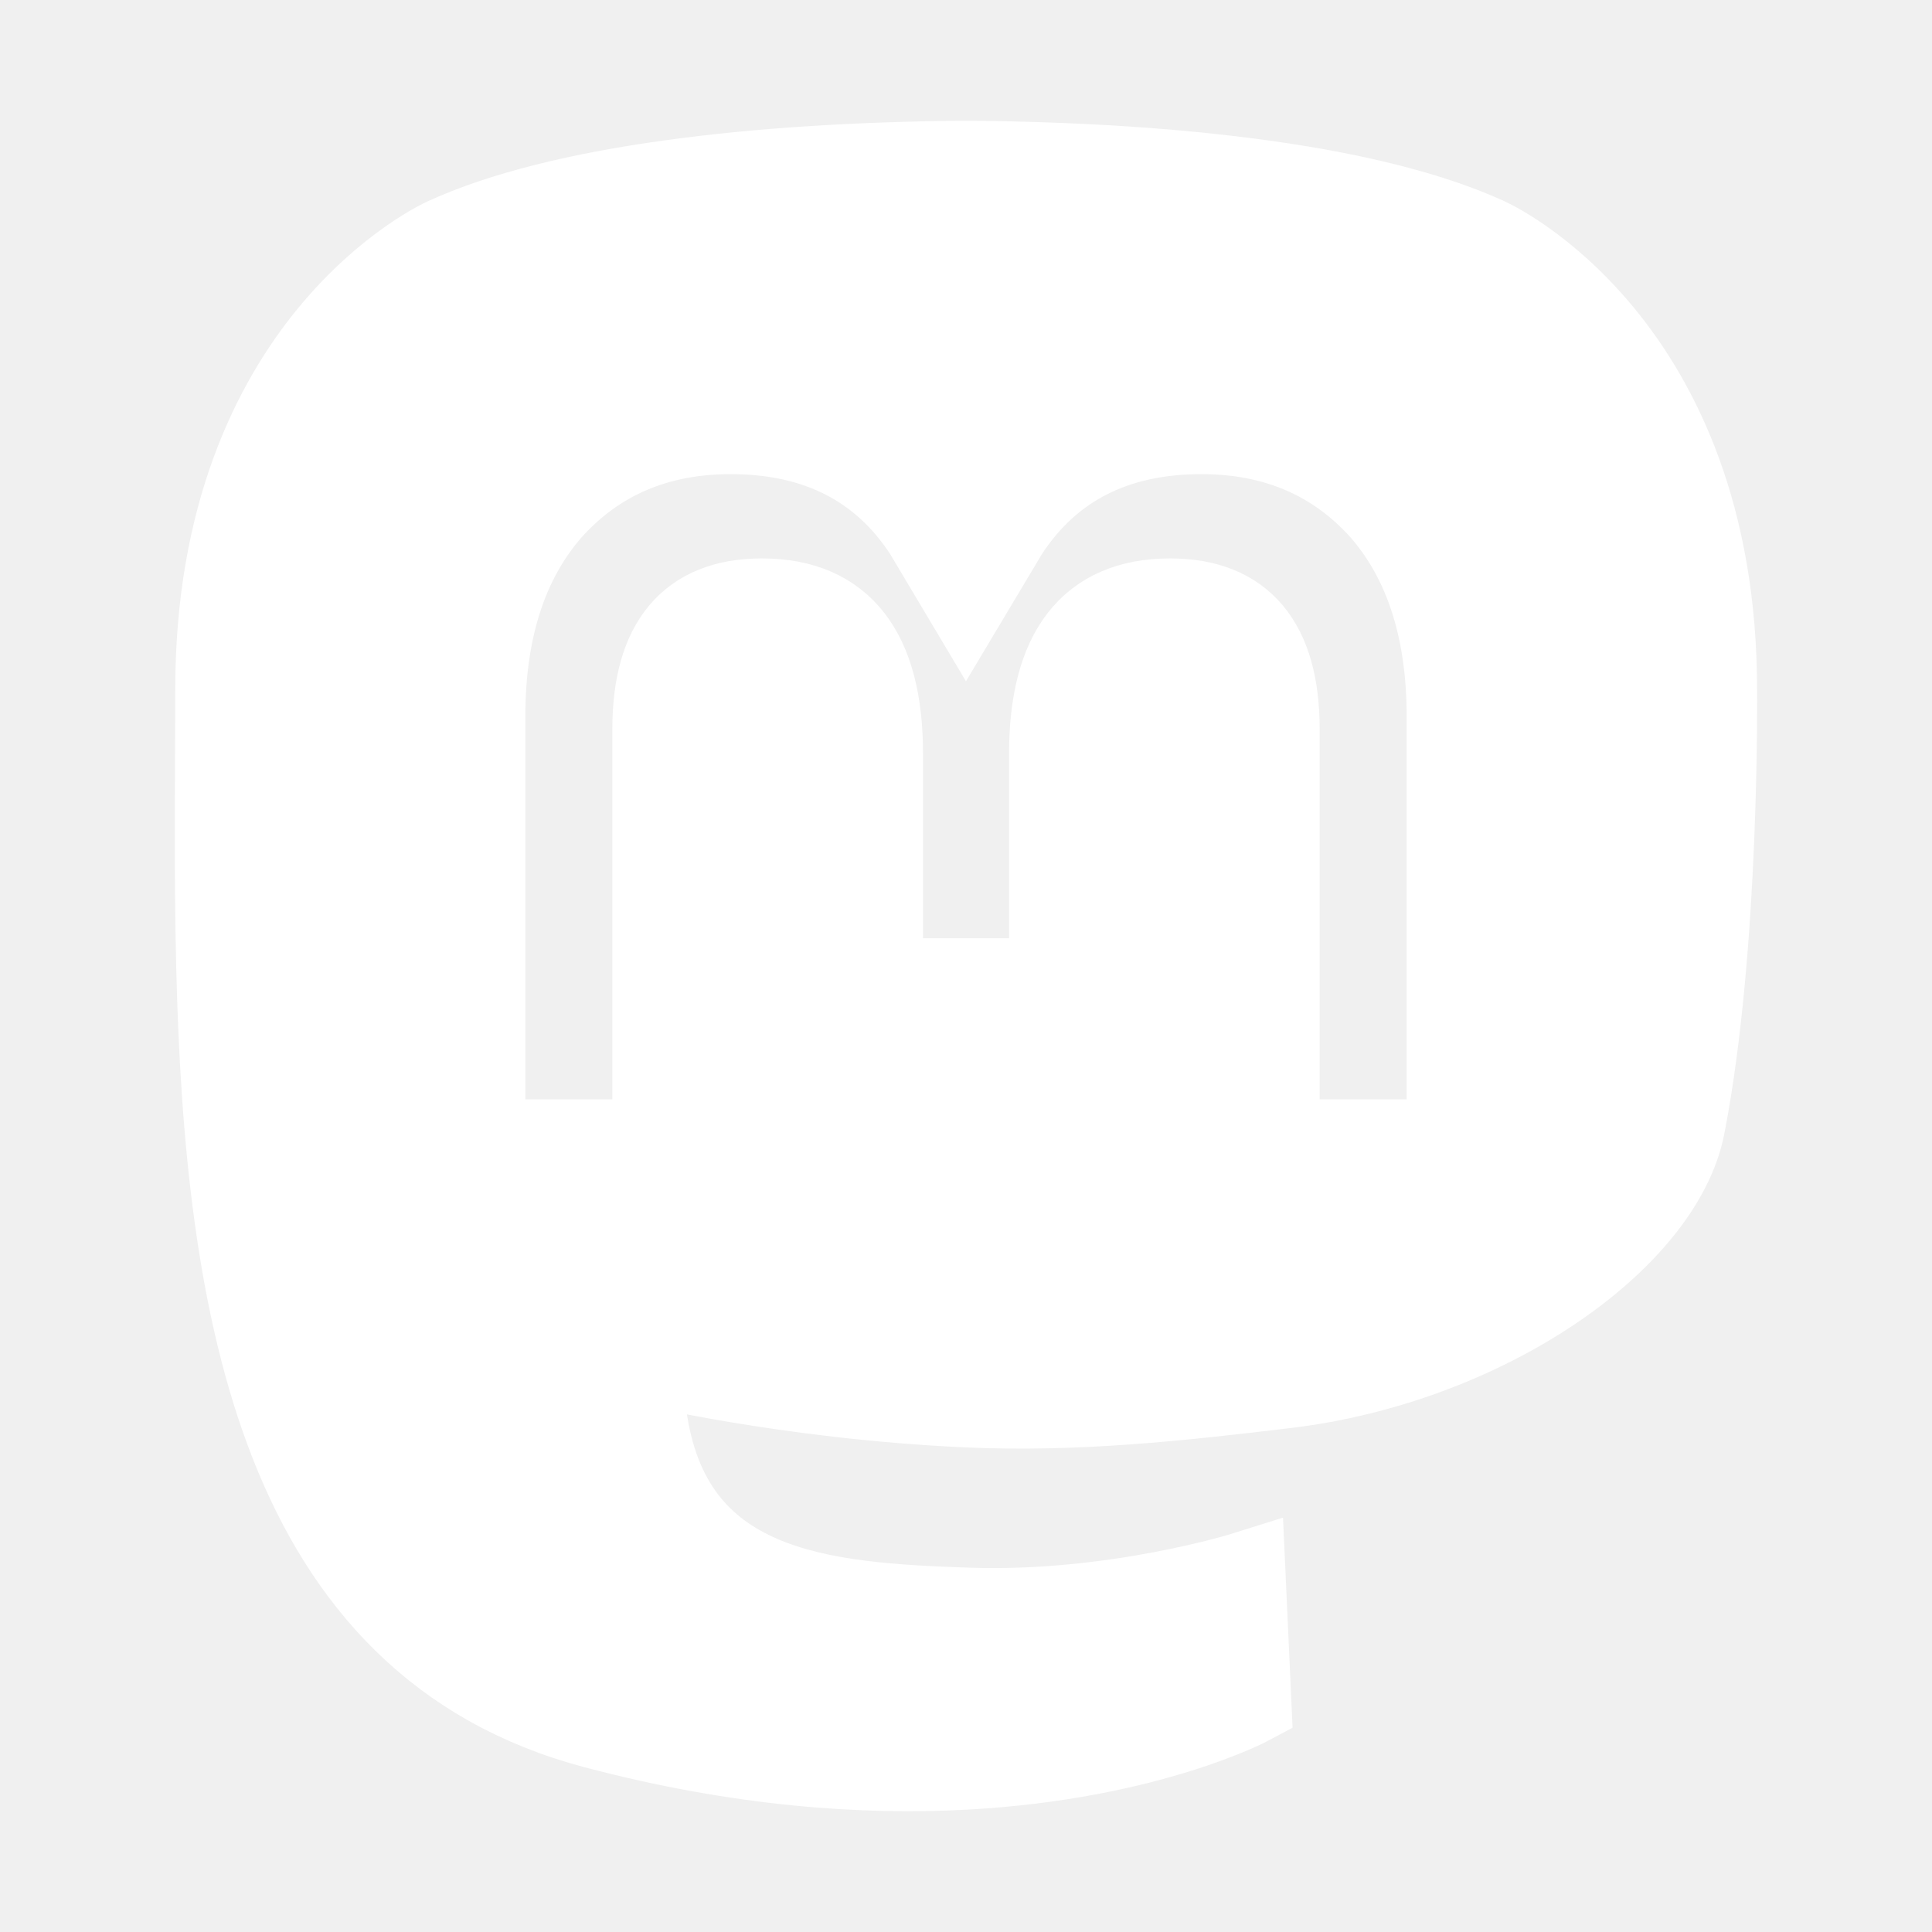
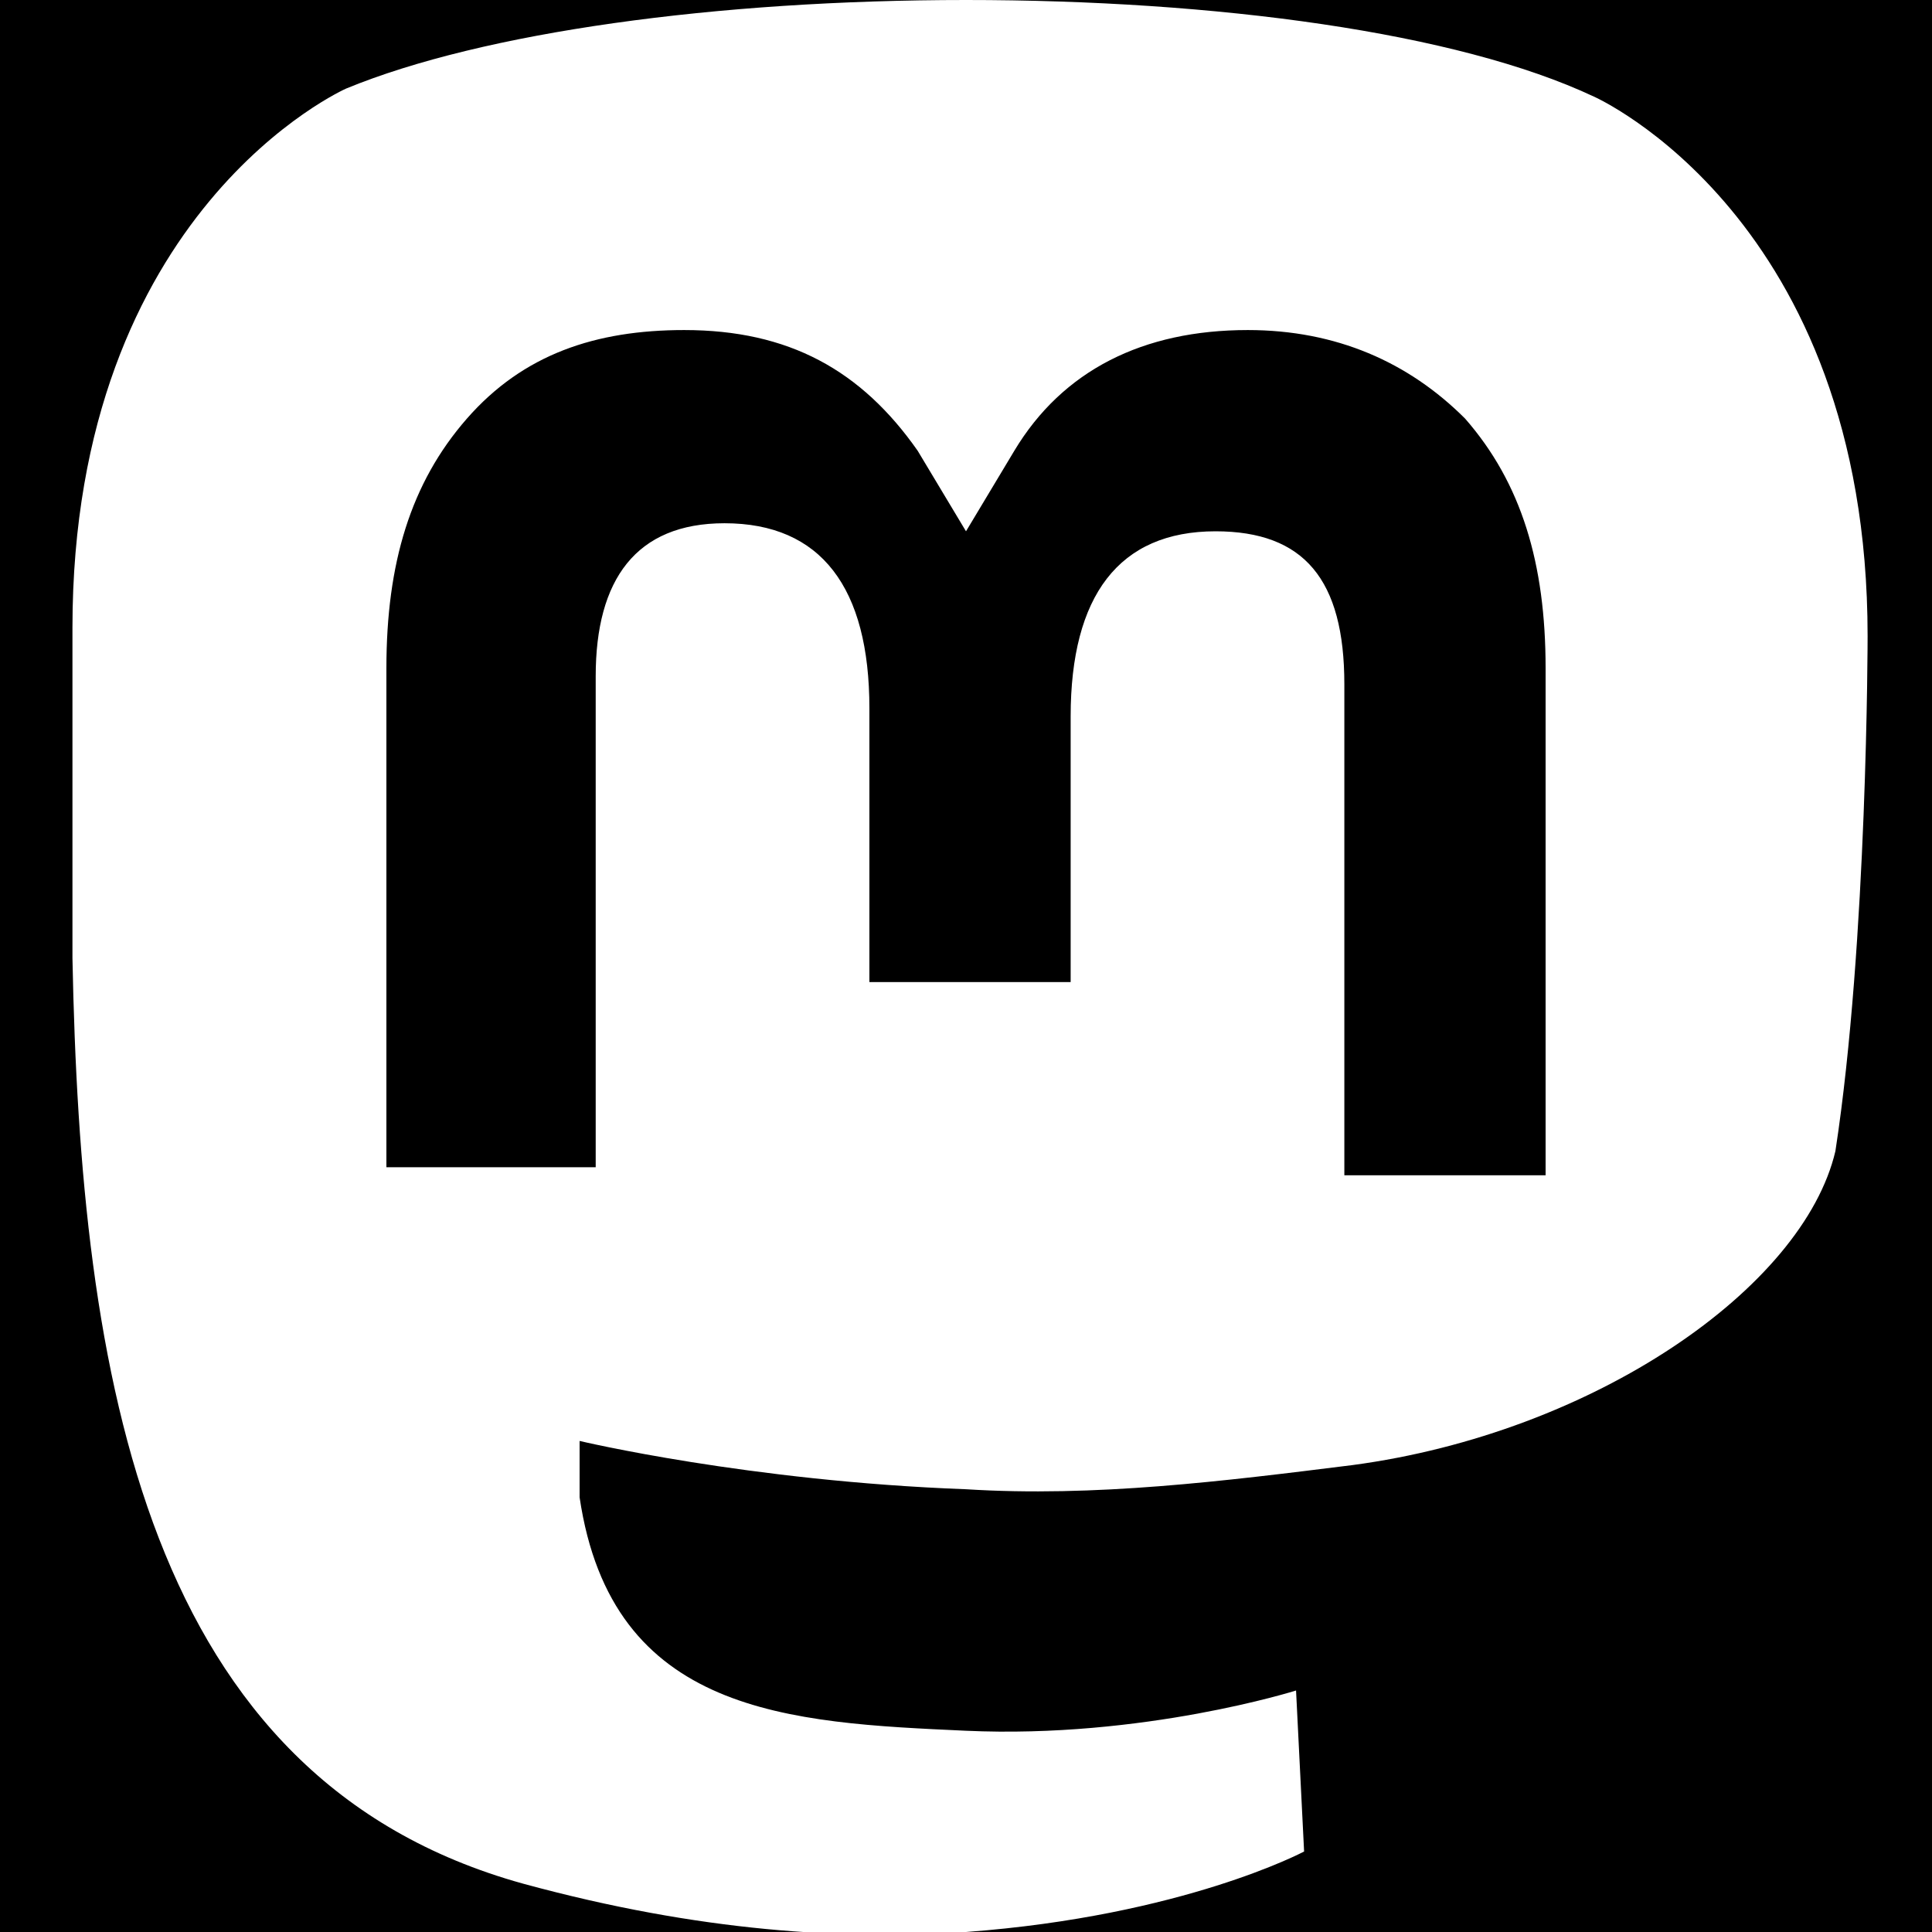
- <svg xmlns="http://www.w3.org/2000/svg" fill="#ffffff" viewBox="0 0 24 24" xml:space="preserve" stroke="#ffffff">
-   <g id="SVGRepo_bgCarrier" stroke-width="0" />
-   <g id="SVGRepo_tracerCarrier" stroke-linecap="round" stroke-linejoin="round" />
-   <g id="SVGRepo_iconCarrier">
-     <path d="M21.327 8.566c0-4.339-2.843-5.61-2.843-5.61-1.433-.658-3.894-.935-6.451-.956h-.063c-2.557.021-5.016.298-6.45.956 0 0-2.843 1.272-2.843 5.61 0 .993-.019 2.181.012 3.441.103 4.243.778 8.425 4.701 9.463 1.809.479 3.362.579 4.612.51 2.268-.126 3.541-.809 3.541-.809l-.075-1.646s-1.621.511-3.441.449c-1.804-.062-3.707-.194-3.999-2.409a4.523 4.523 0 0 1-.04-.621s1.77.433 4.014.536c1.372.063 2.658-.08 3.965-.236 2.506-.299 4.688-1.843 4.962-3.254.434-2.223.398-5.424.398-5.424zm-3.353 5.59h-2.081V9.057c0-1.075-.452-1.62-1.357-1.62-1 0-1.501.647-1.501 1.927v2.791h-2.069V9.364c0-1.28-.501-1.927-1.502-1.927-.905 0-1.357.546-1.357 1.62v5.099H6.026V8.903c0-1.074.273-1.927.823-2.558.566-.631 1.307-.955 2.228-.955 1.065 0 1.872.409 2.405 1.228l.518.869.519-.869c.533-.819 1.34-1.228 2.405-1.228.92 0 1.662.324 2.228.955.549.631.822 1.484.822 2.558v5.253z" />
+ <svg xmlns="http://www.w3.org/2000/svg" version="1.1" x="0px" y="0px" viewBox="0 0 24 24" style="enable-background:new 0 0 24 24;" xml:space="preserve">
+   <style type="text/css">
+ 	.st0{fill:#FFFFFF;}
+ </style>
+   <g id="Layer_2">
+     <rect width="24" height="24" />
+   </g>
+   <g id="Layer_1">
+     <g id="SVGRepo_bgCarrier">
+ 	</g>
+     <g id="SVGRepo_tracerCarrier">
+ 	</g>
+     <g id="SVGRepo_iconCarrier">
+       <path class="st0" d="M23.2,7.9c0-5.2-3.4-6.7-3.4-6.7C18.1,0.4,15.1,0,12,0H12c-3.1,0-6,0.4-7.7,1.1c0,0-3.4,1.5-3.4,6.7    c0,1.2,0,2.6,0,4.1C1,17.1,1.8,22.1,6.5,23.4c2.2,0.6,4,0.7,5.5,0.6c2.7-0.2,4.2-1,4.2-1l-0.1-2c0,0-1.9,0.6-4.1,0.5    c-2.2-0.1-4.4-0.2-4.8-2.9c0-0.2,0-0.5,0-0.7c0,0,2.1,0.5,4.8,0.6c1.6,0.1,3.2-0.1,4.8-0.3c3-0.4,5.6-2.2,6-3.9    C23.2,11.7,23.2,7.9,23.2,7.9z M19.2,14.6h-2.5V8.5c0-1.3-0.5-1.9-1.6-1.9c-1.2,0-1.8,0.8-1.8,2.3v3.3h-2.5V8.8    c0-1.5-0.6-2.3-1.8-2.3c-1.1,0-1.6,0.7-1.6,1.9v6.1H4.8V8.3c0-1.3,0.3-2.3,1-3.1c0.7-0.8,1.6-1.1,2.7-1.1c1.3,0,2.2,0.5,2.9,1.5    l0.6,1l0.6-1c0.6-1,1.6-1.5,2.9-1.5c1.1,0,2,0.4,2.7,1.1c0.7,0.8,1,1.8,1,3.1V14.6z" />
+     </g>
  </g>
</svg>
